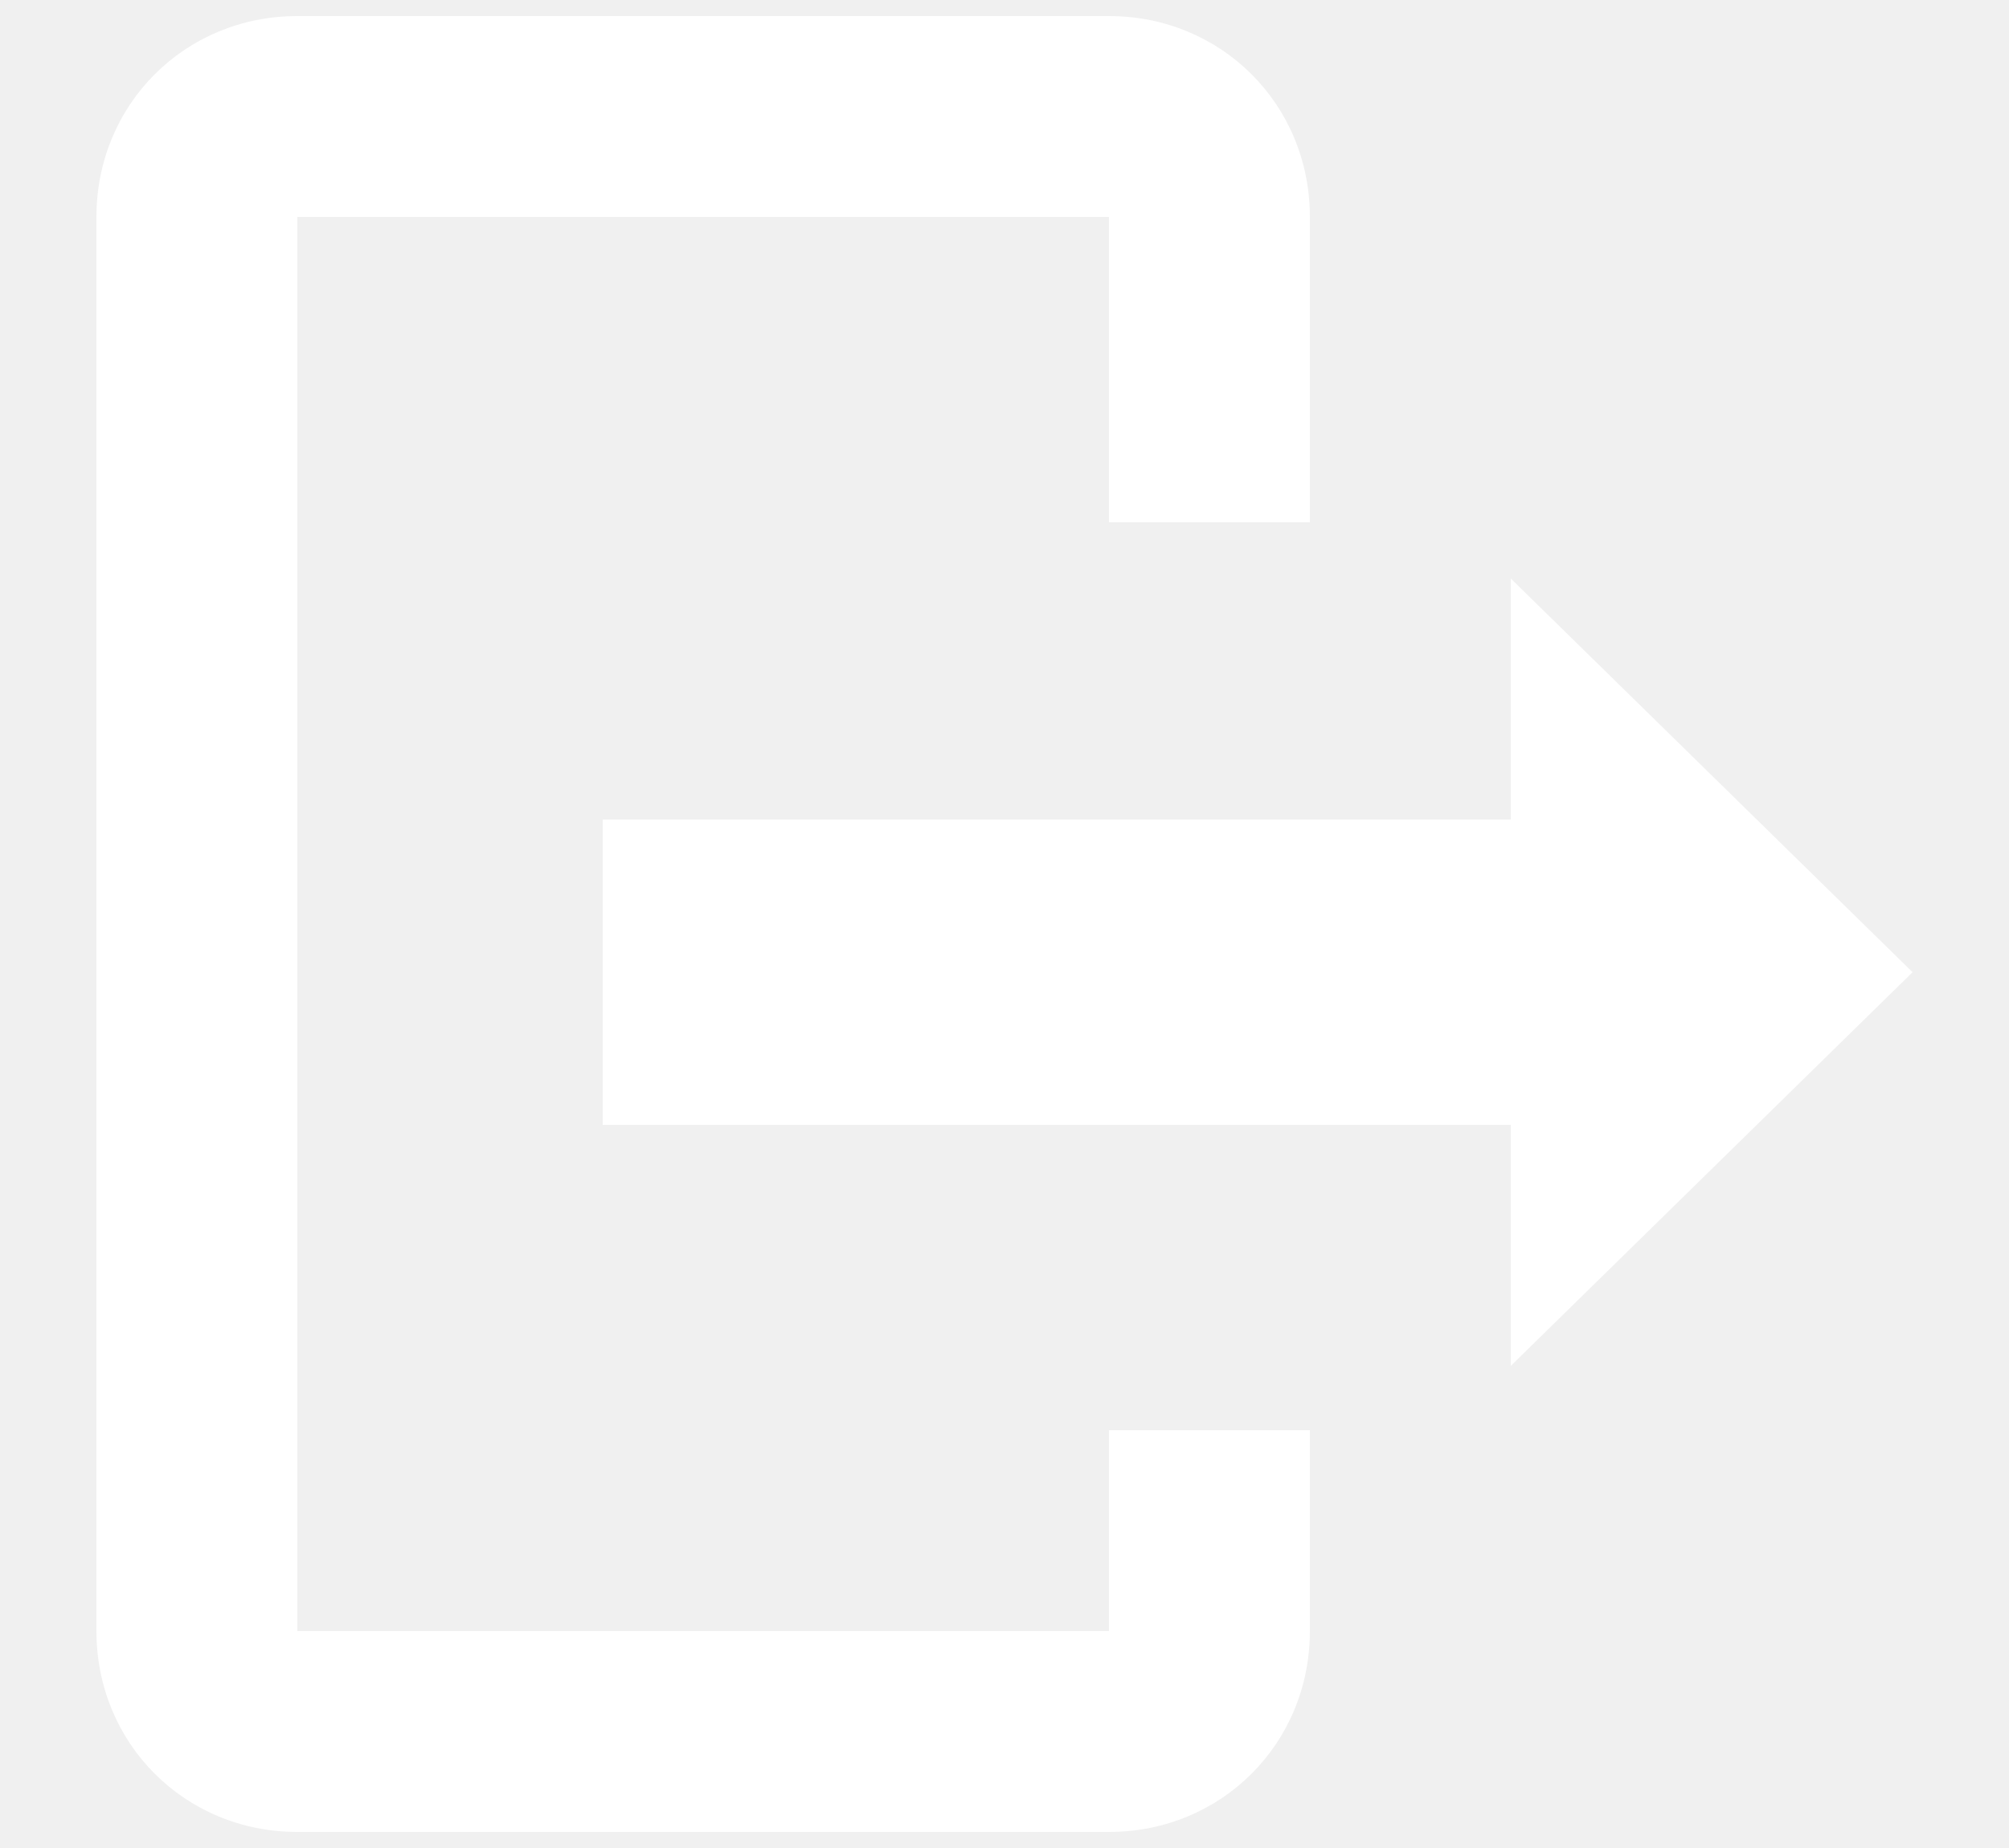
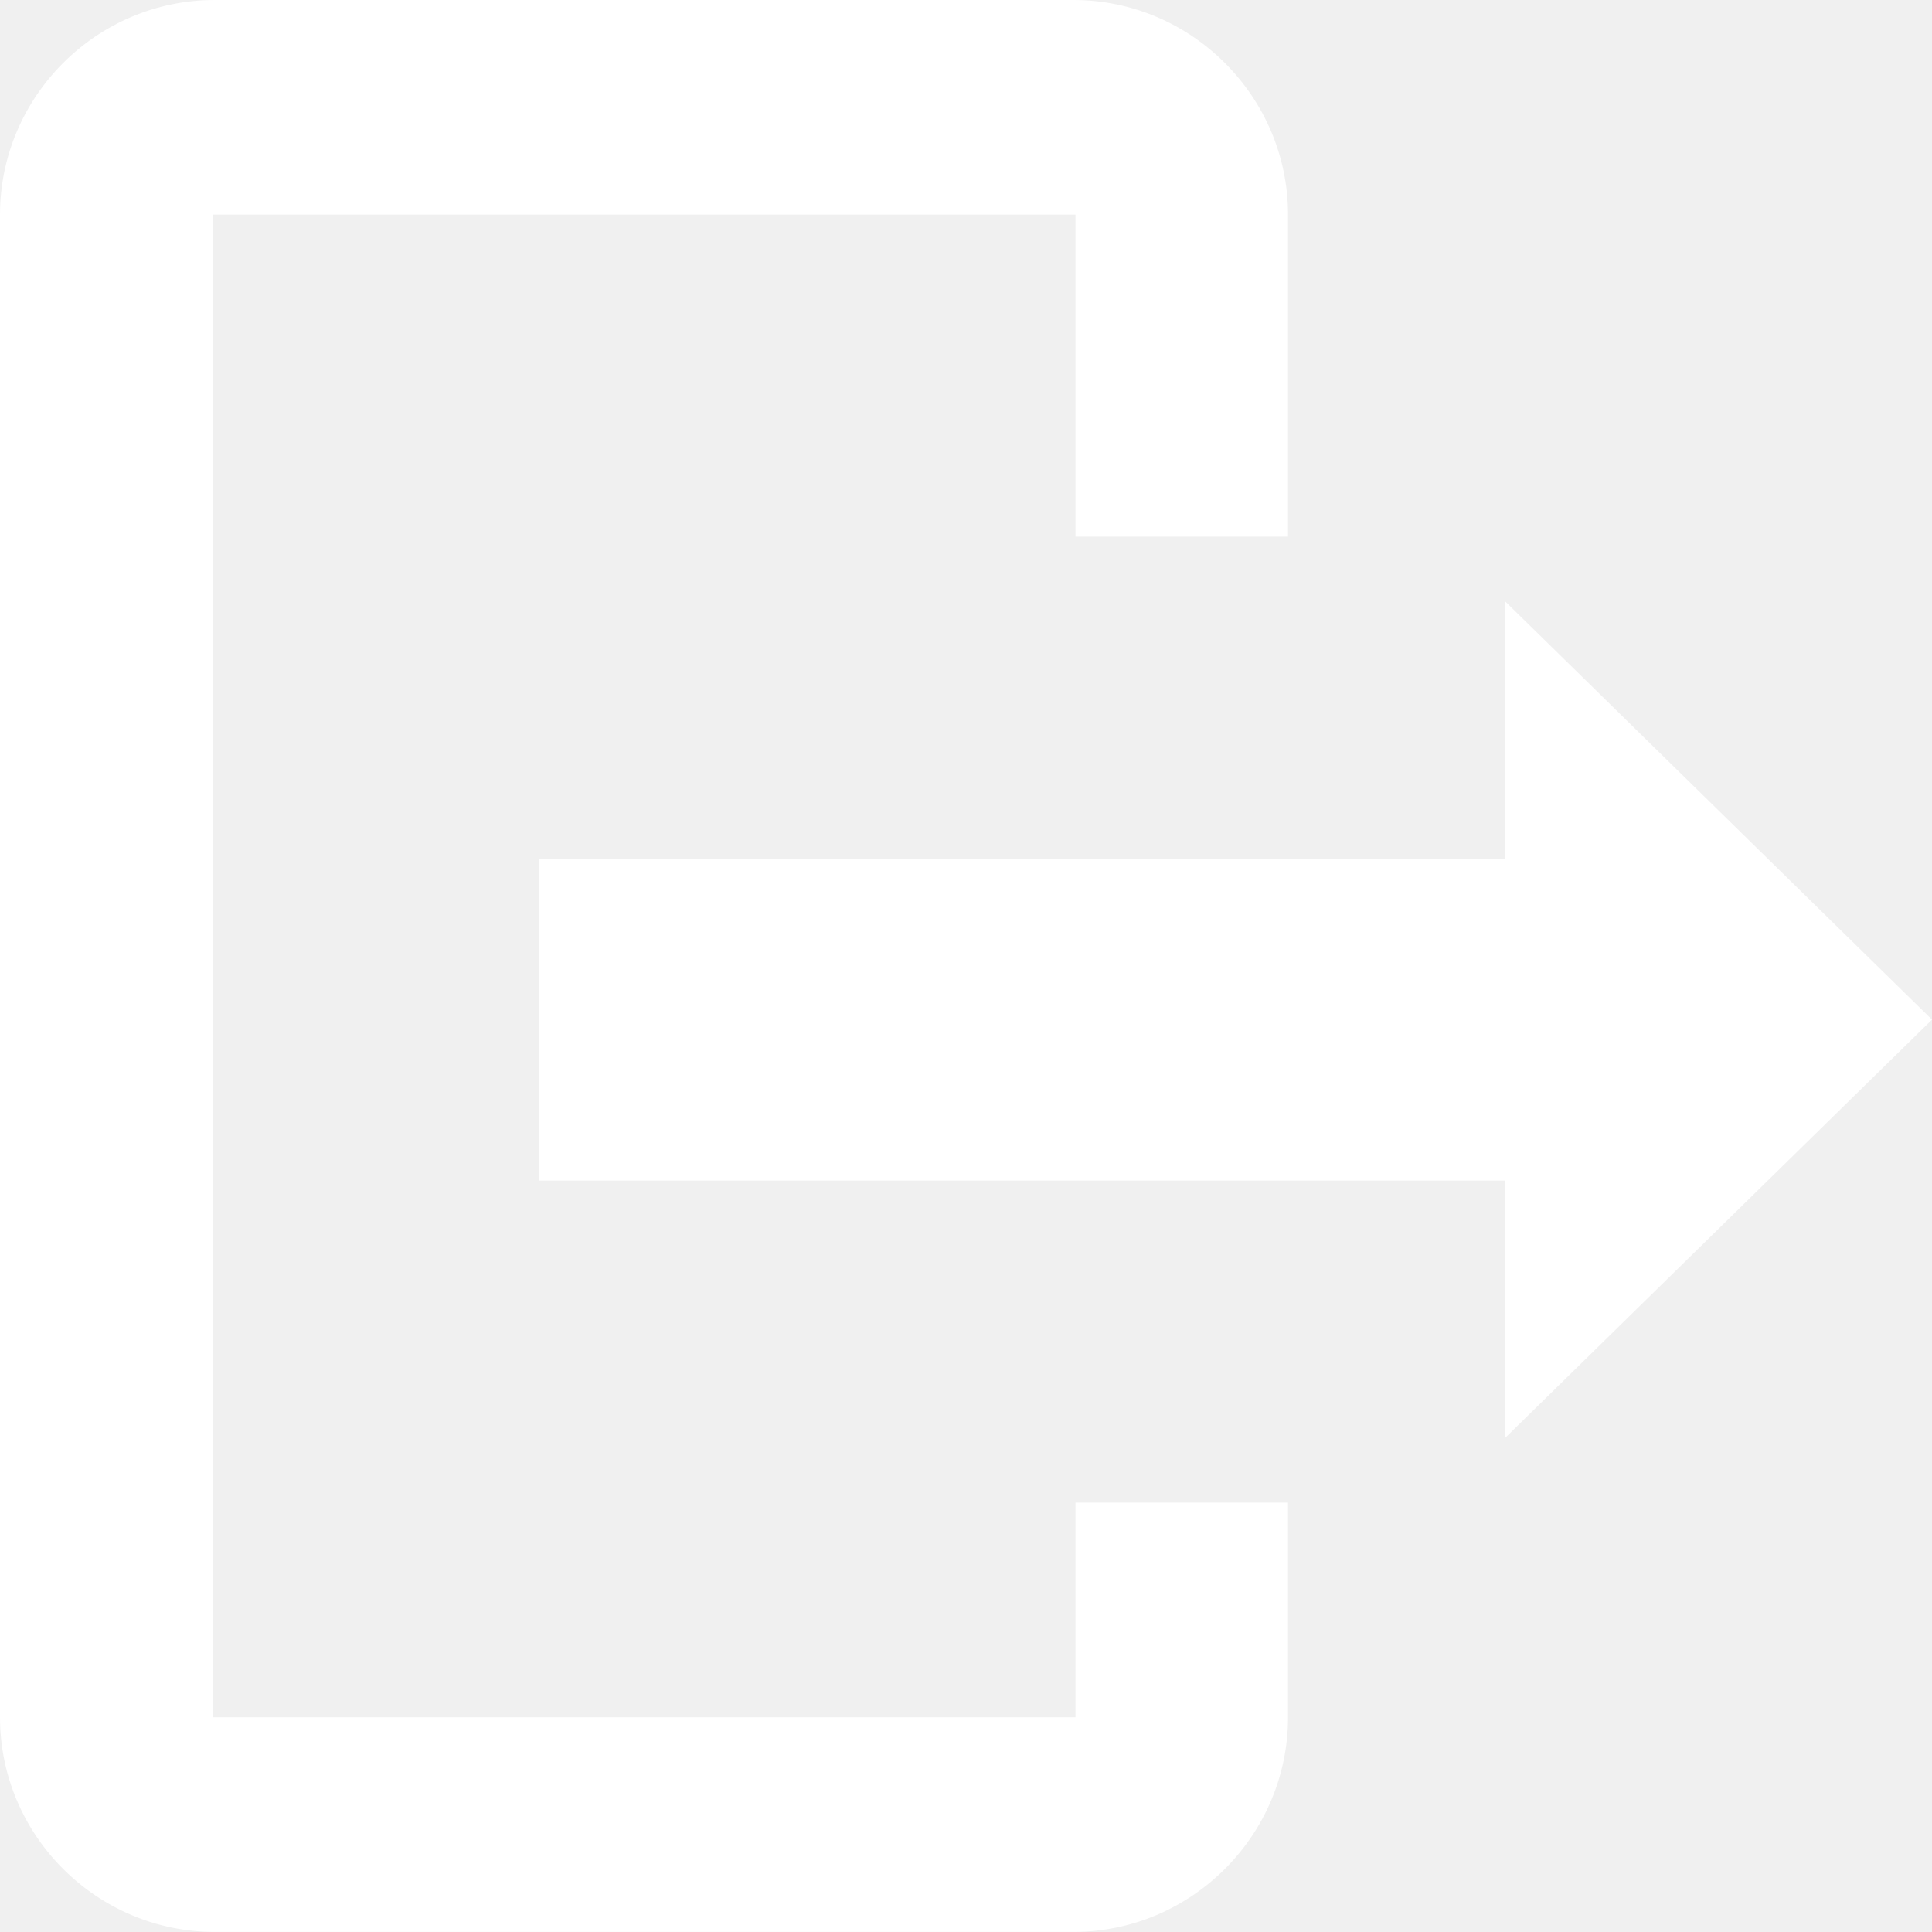
- <svg xmlns="http://www.w3.org/2000/svg" version="1.1" id="Calque_1" x="0px" y="0px" viewBox="-387 289 25 23" enable-background="new -387 289 25 23" xml:space="preserve">
-   <path fill="#FFFFFF" d="M-373.2,309.3h-10.1v-17.6h10.1v3.8h2.5v-3.8c0-1.4-1.1-2.5-2.5-2.5h-10.1c-1.4,0-2.5,1.1-2.5,2.5v17.6  c0,1.4,1.1,2.5,2.5,2.5h10.1c1.4,0,2.5-1.1,2.5-2.5v-2.5h-2.5V309.3z M-363.2,301.1l-5-4.9v3h-11.3v3.8h11.3v3L-363.2,301.1z" />
+ <svg xmlns="http://www.w3.org/2000/svg" width="25px" height="25px" viewBox="0 0 25 25" version="1.1">
+   <defs />
+   <g id="Page-1" stroke="none" stroke-width="1" fill="none" fill-rule="evenodd">
+     <g id="Profile" transform="translate(-276, -21)" fill="#FFFFFF">
+       <g id="HEADER">
+         <g id="ICONS_Header" transform="translate(31, 0)">
+           <path d="M270,34.194 L264.472,28.777 L264.472,32.111 L251.972,32.111 L251.972,36.277 L264.472,36.277 L264.472,39.611 L270,34.194 L270,34.194 Z M258.917,43.222 L247.75,43.222 L247.75,23.777 L258.917,23.777 L258.917,27.944 L261.667,27.944 L261.667,23.777 C261.667,22.25 260.417,21 258.889,21 L247.778,21 C246.25,21 245,22.25 245,23.777 L245,43.222 C245,44.749 246.25,45.999 247.778,45.999 L258.889,45.999 C260.417,45.999 261.667,44.749 261.667,43.222 L261.667,40.444 L258.917,40.444 L258.917,43.222 L258.917,43.222 Z" id="logout" />
+         </g>
+       </g>
+     </g>
+   </g>
</svg>
